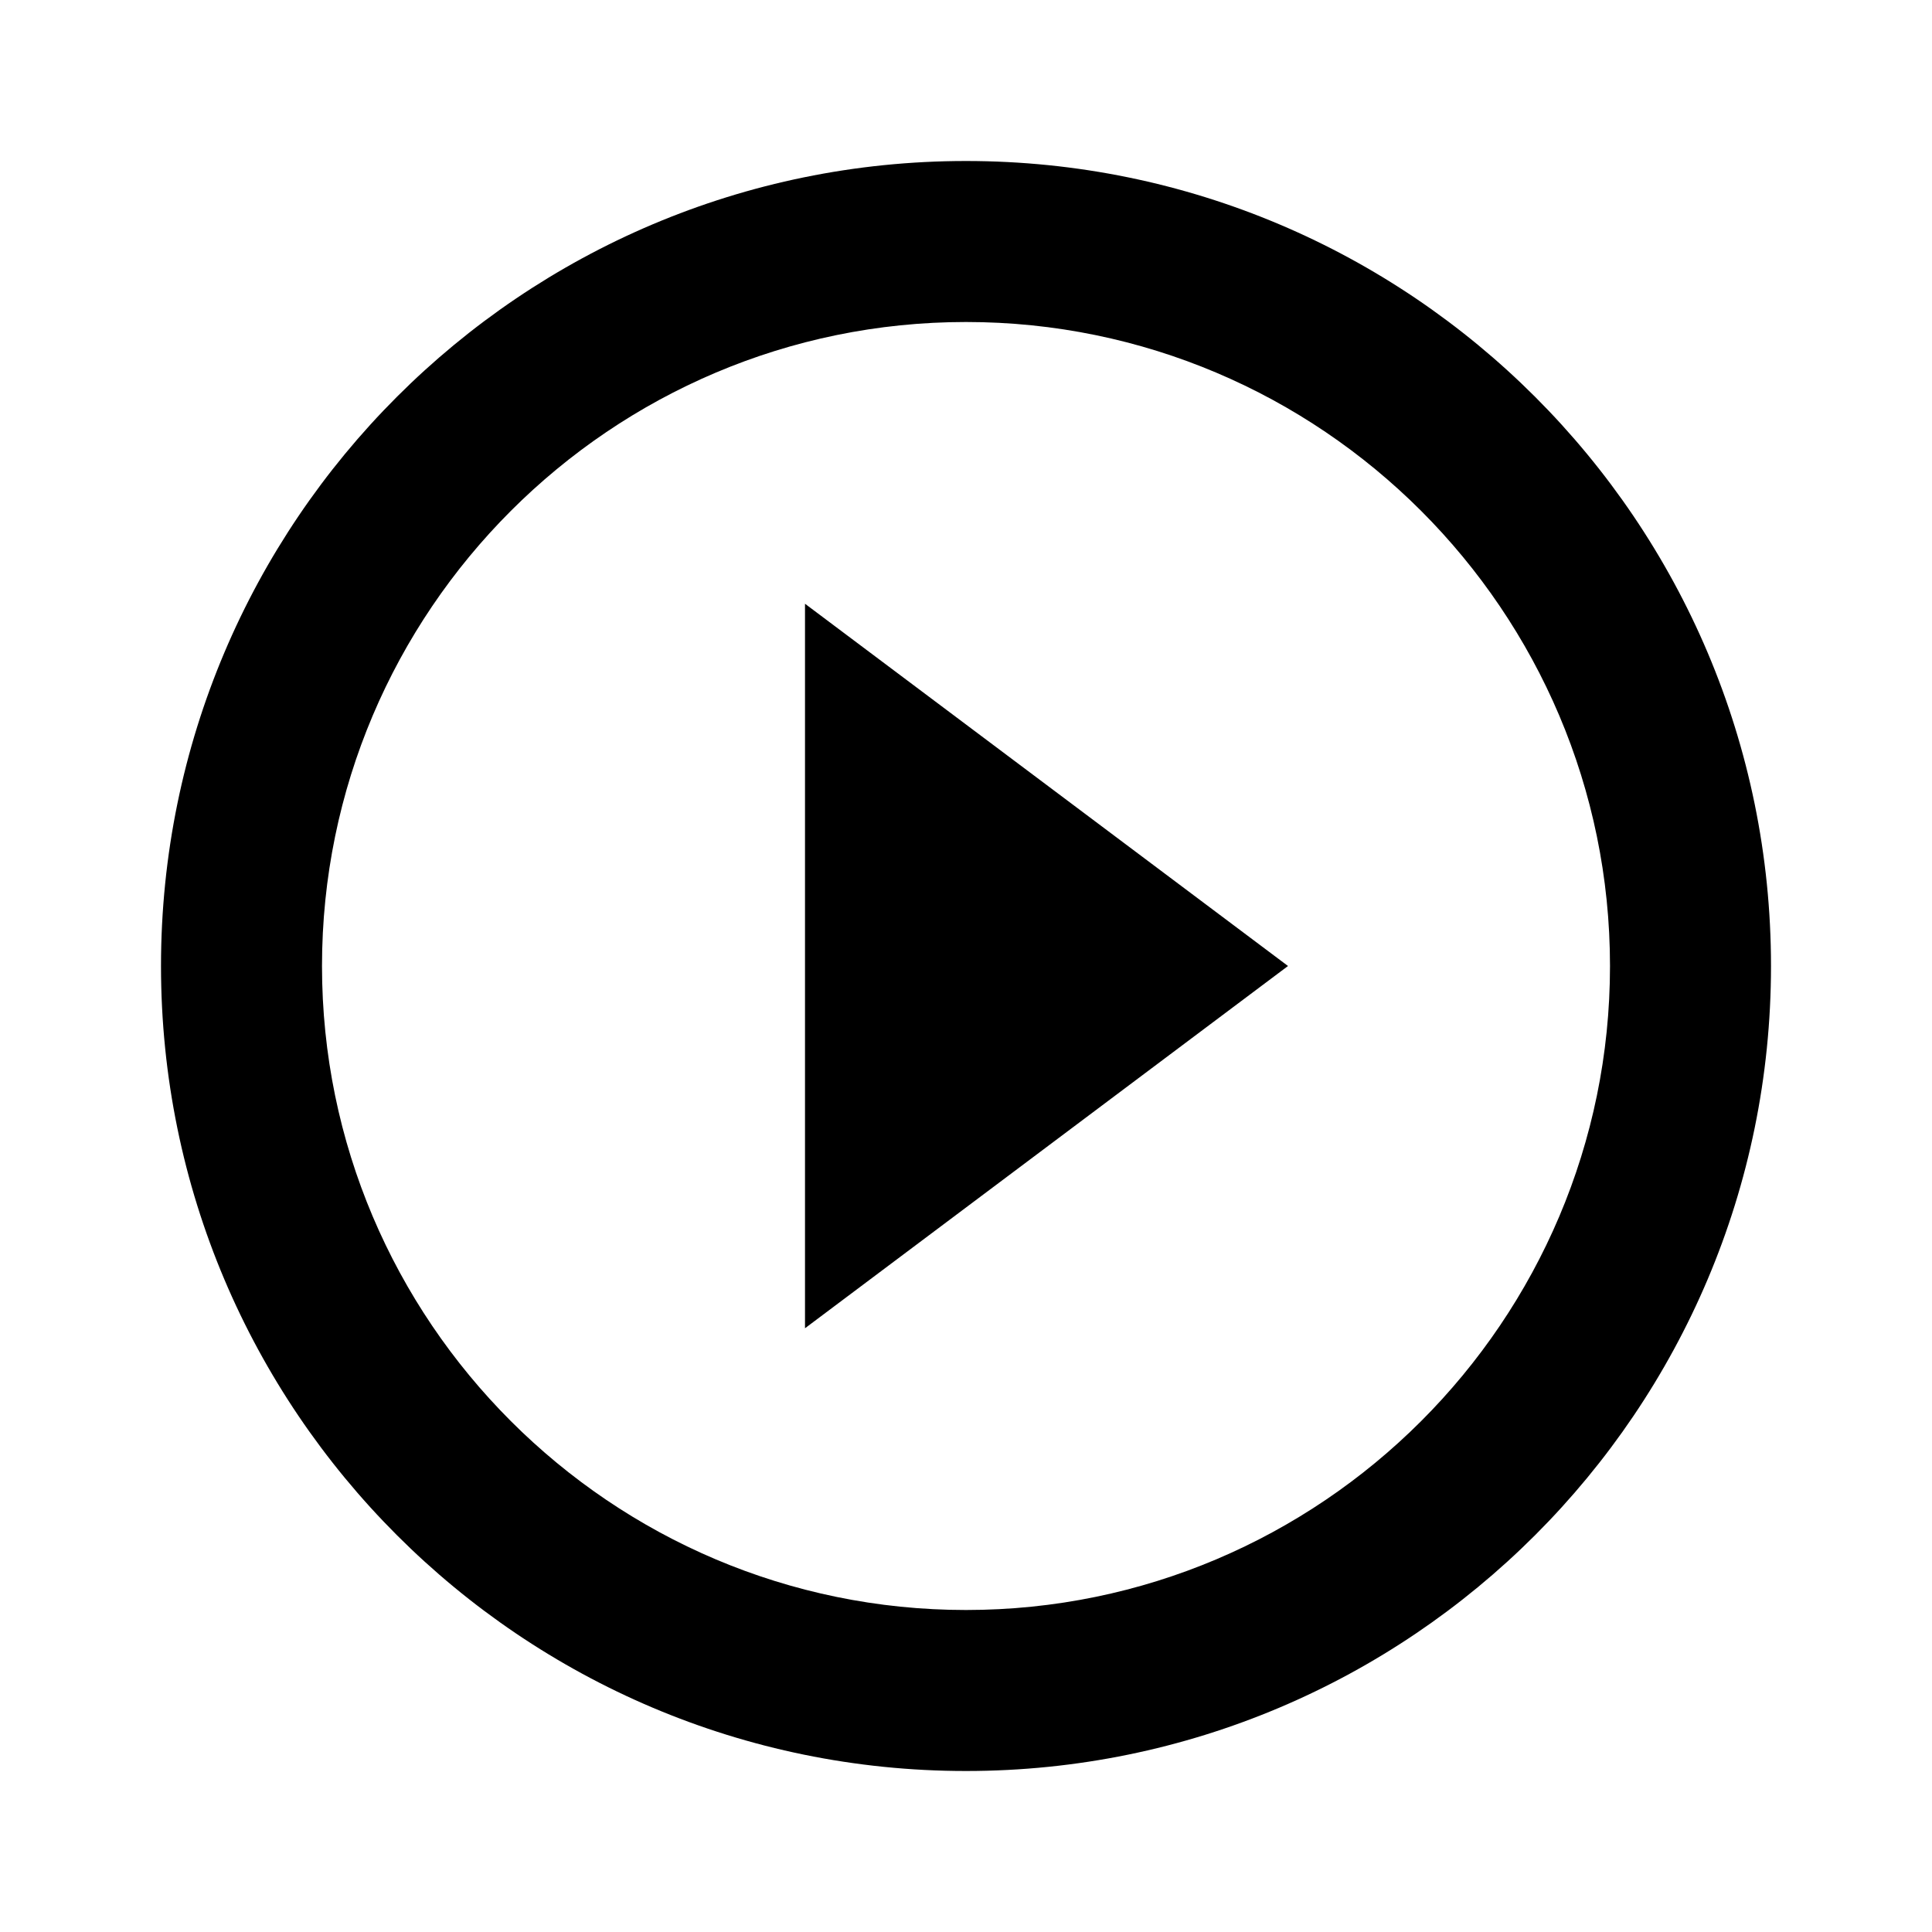
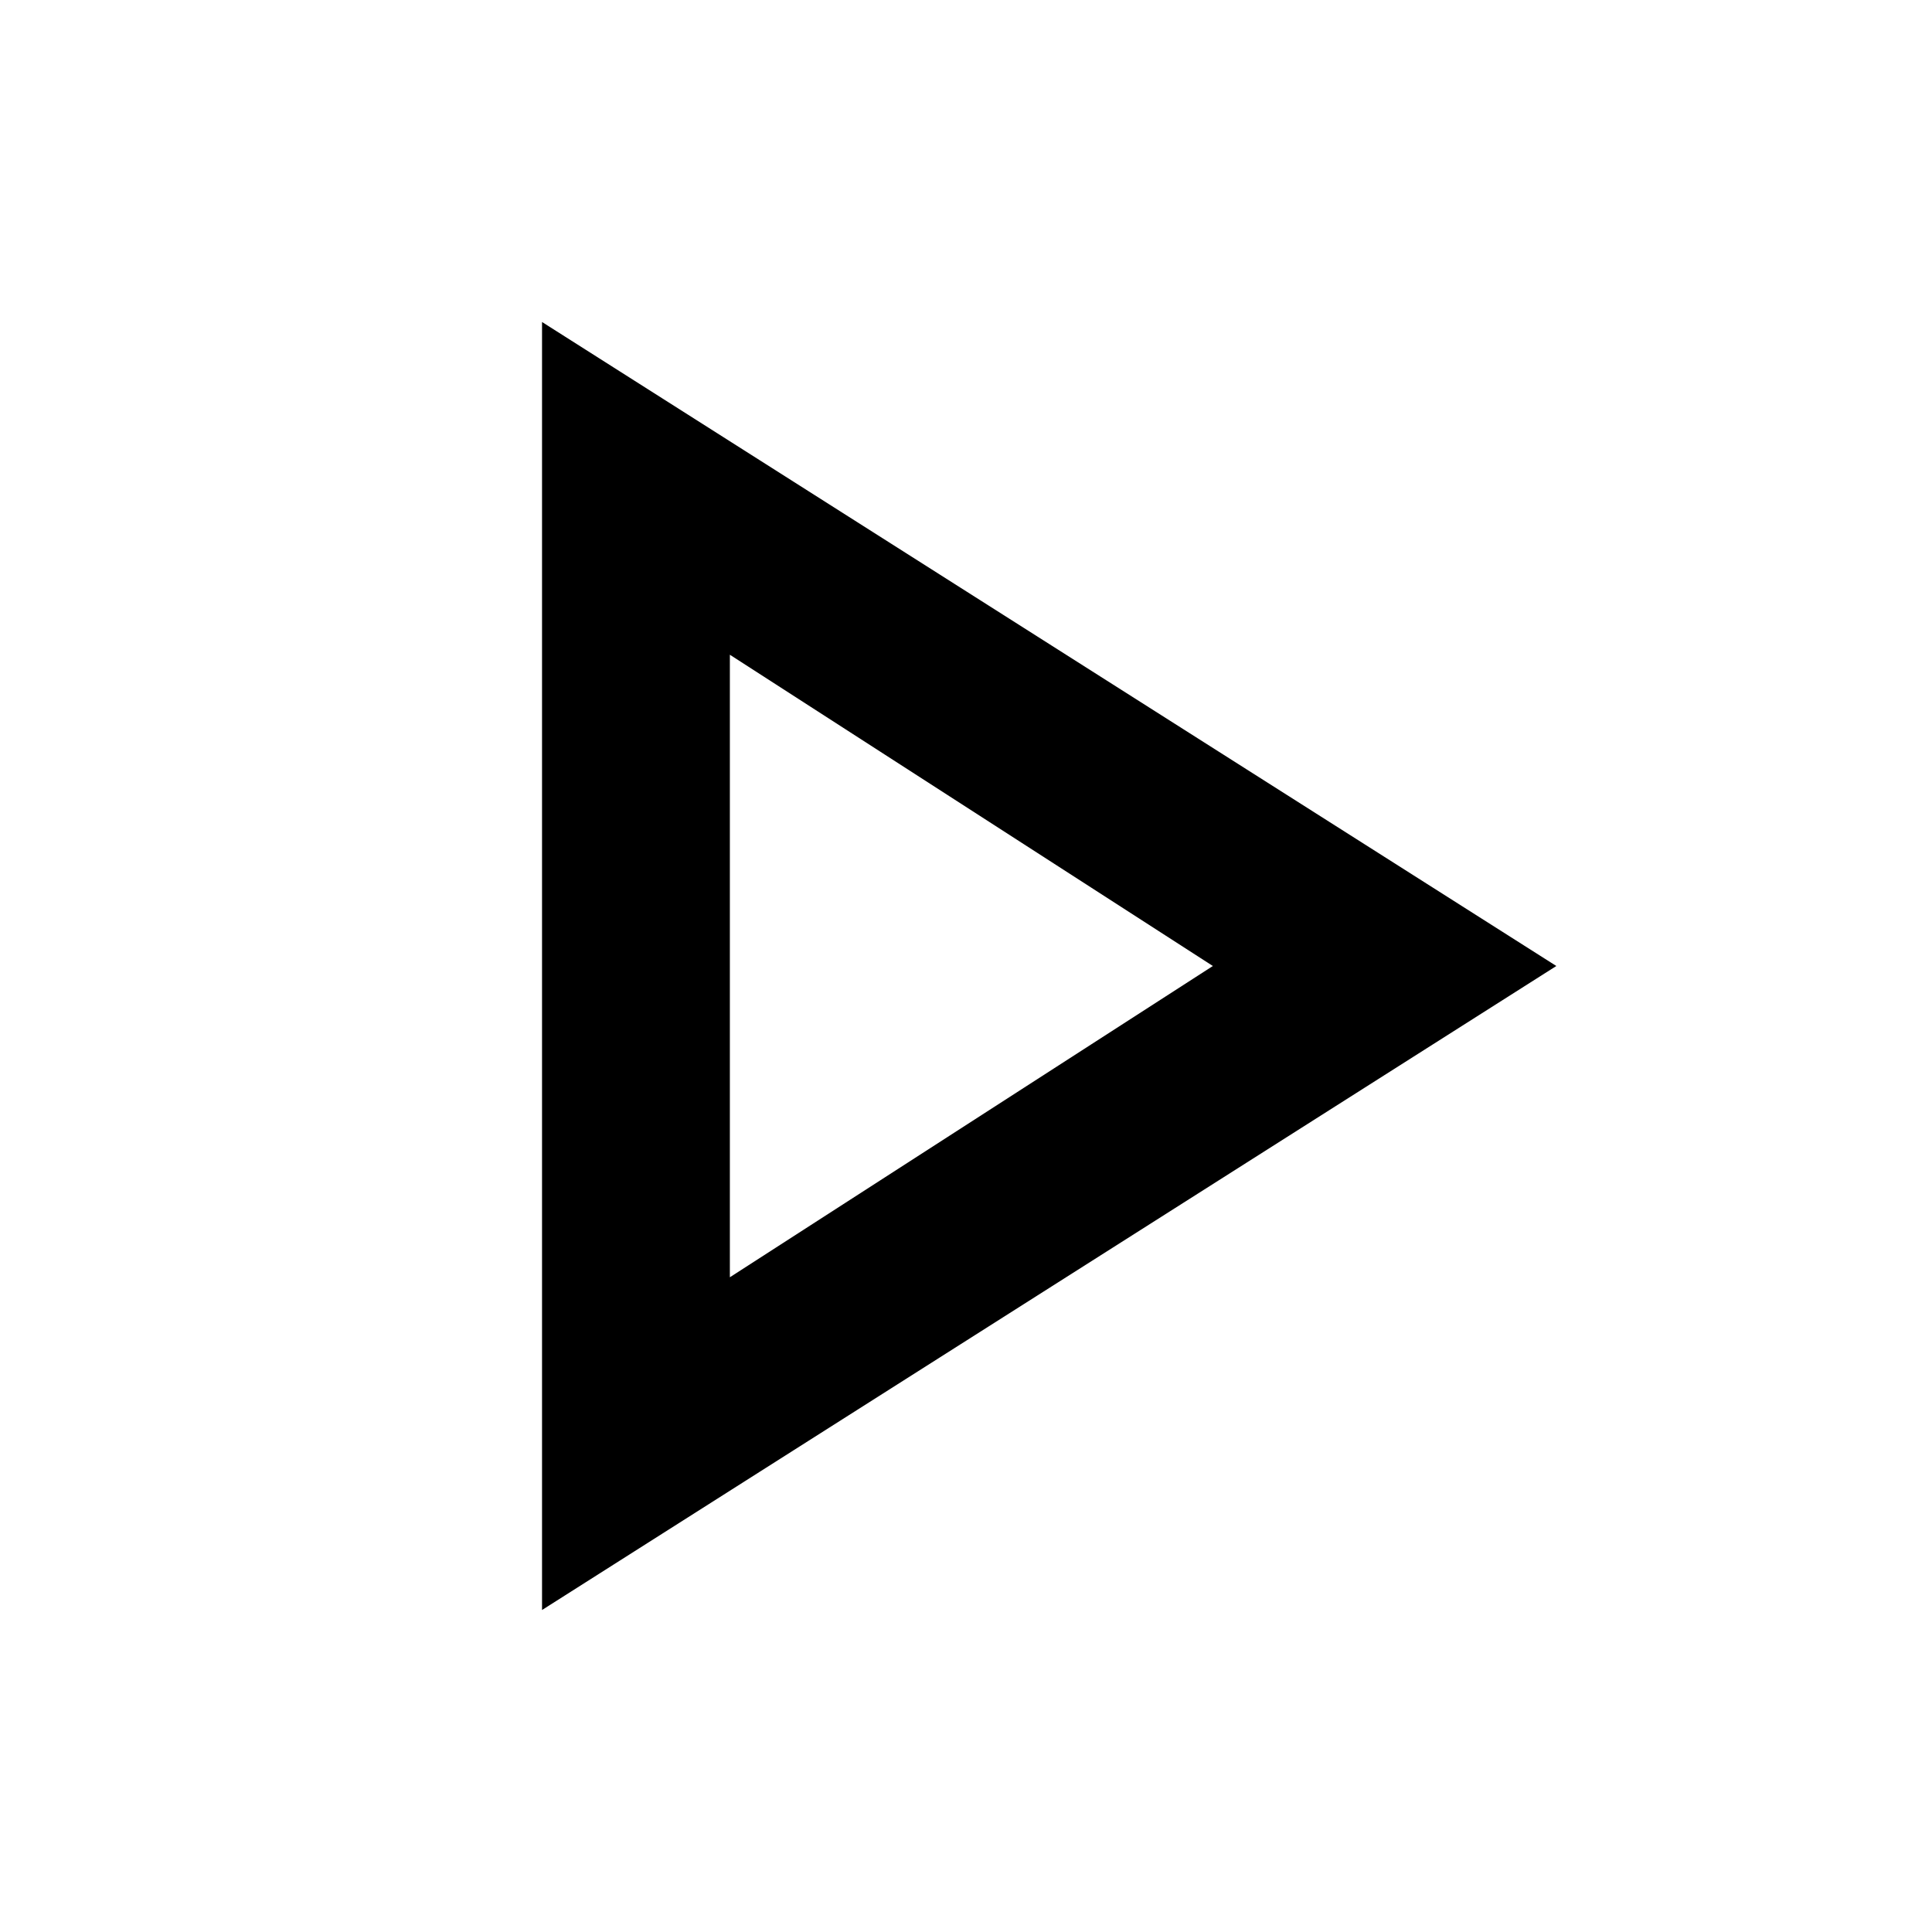
- <svg xmlns="http://www.w3.org/2000/svg" width="24" height="24" viewBox="0 0 24 24">
-   <path fill="none" d="M0 0h24v24H0V0z" />
-   <path d="M12 2C6.48 2 2 6.48 2 12s4.48 10 10 10 10-4.48 10-10S17.52 2 12 2zm0 18c-4.41 0-8-3.59-8-8s3.59-8 8-8 8 3.59 8 8-3.59 8-8 8zm-2-3.5l6-4.5-6-4.5z" />
+ <svg xmlns="http://www.w3.org/2000/svg" version="1.1" id="Layer_1" x="0px" y="0px" viewBox="0 0 36 36" style="enable-background:new 0 0 36 36;" xml:space="preserve">
+   <path d="M13.6,12.2l9,5.8l-9,5.8V12.2 M10.1,6v24L29,18L10.1,6z" />
</svg>
